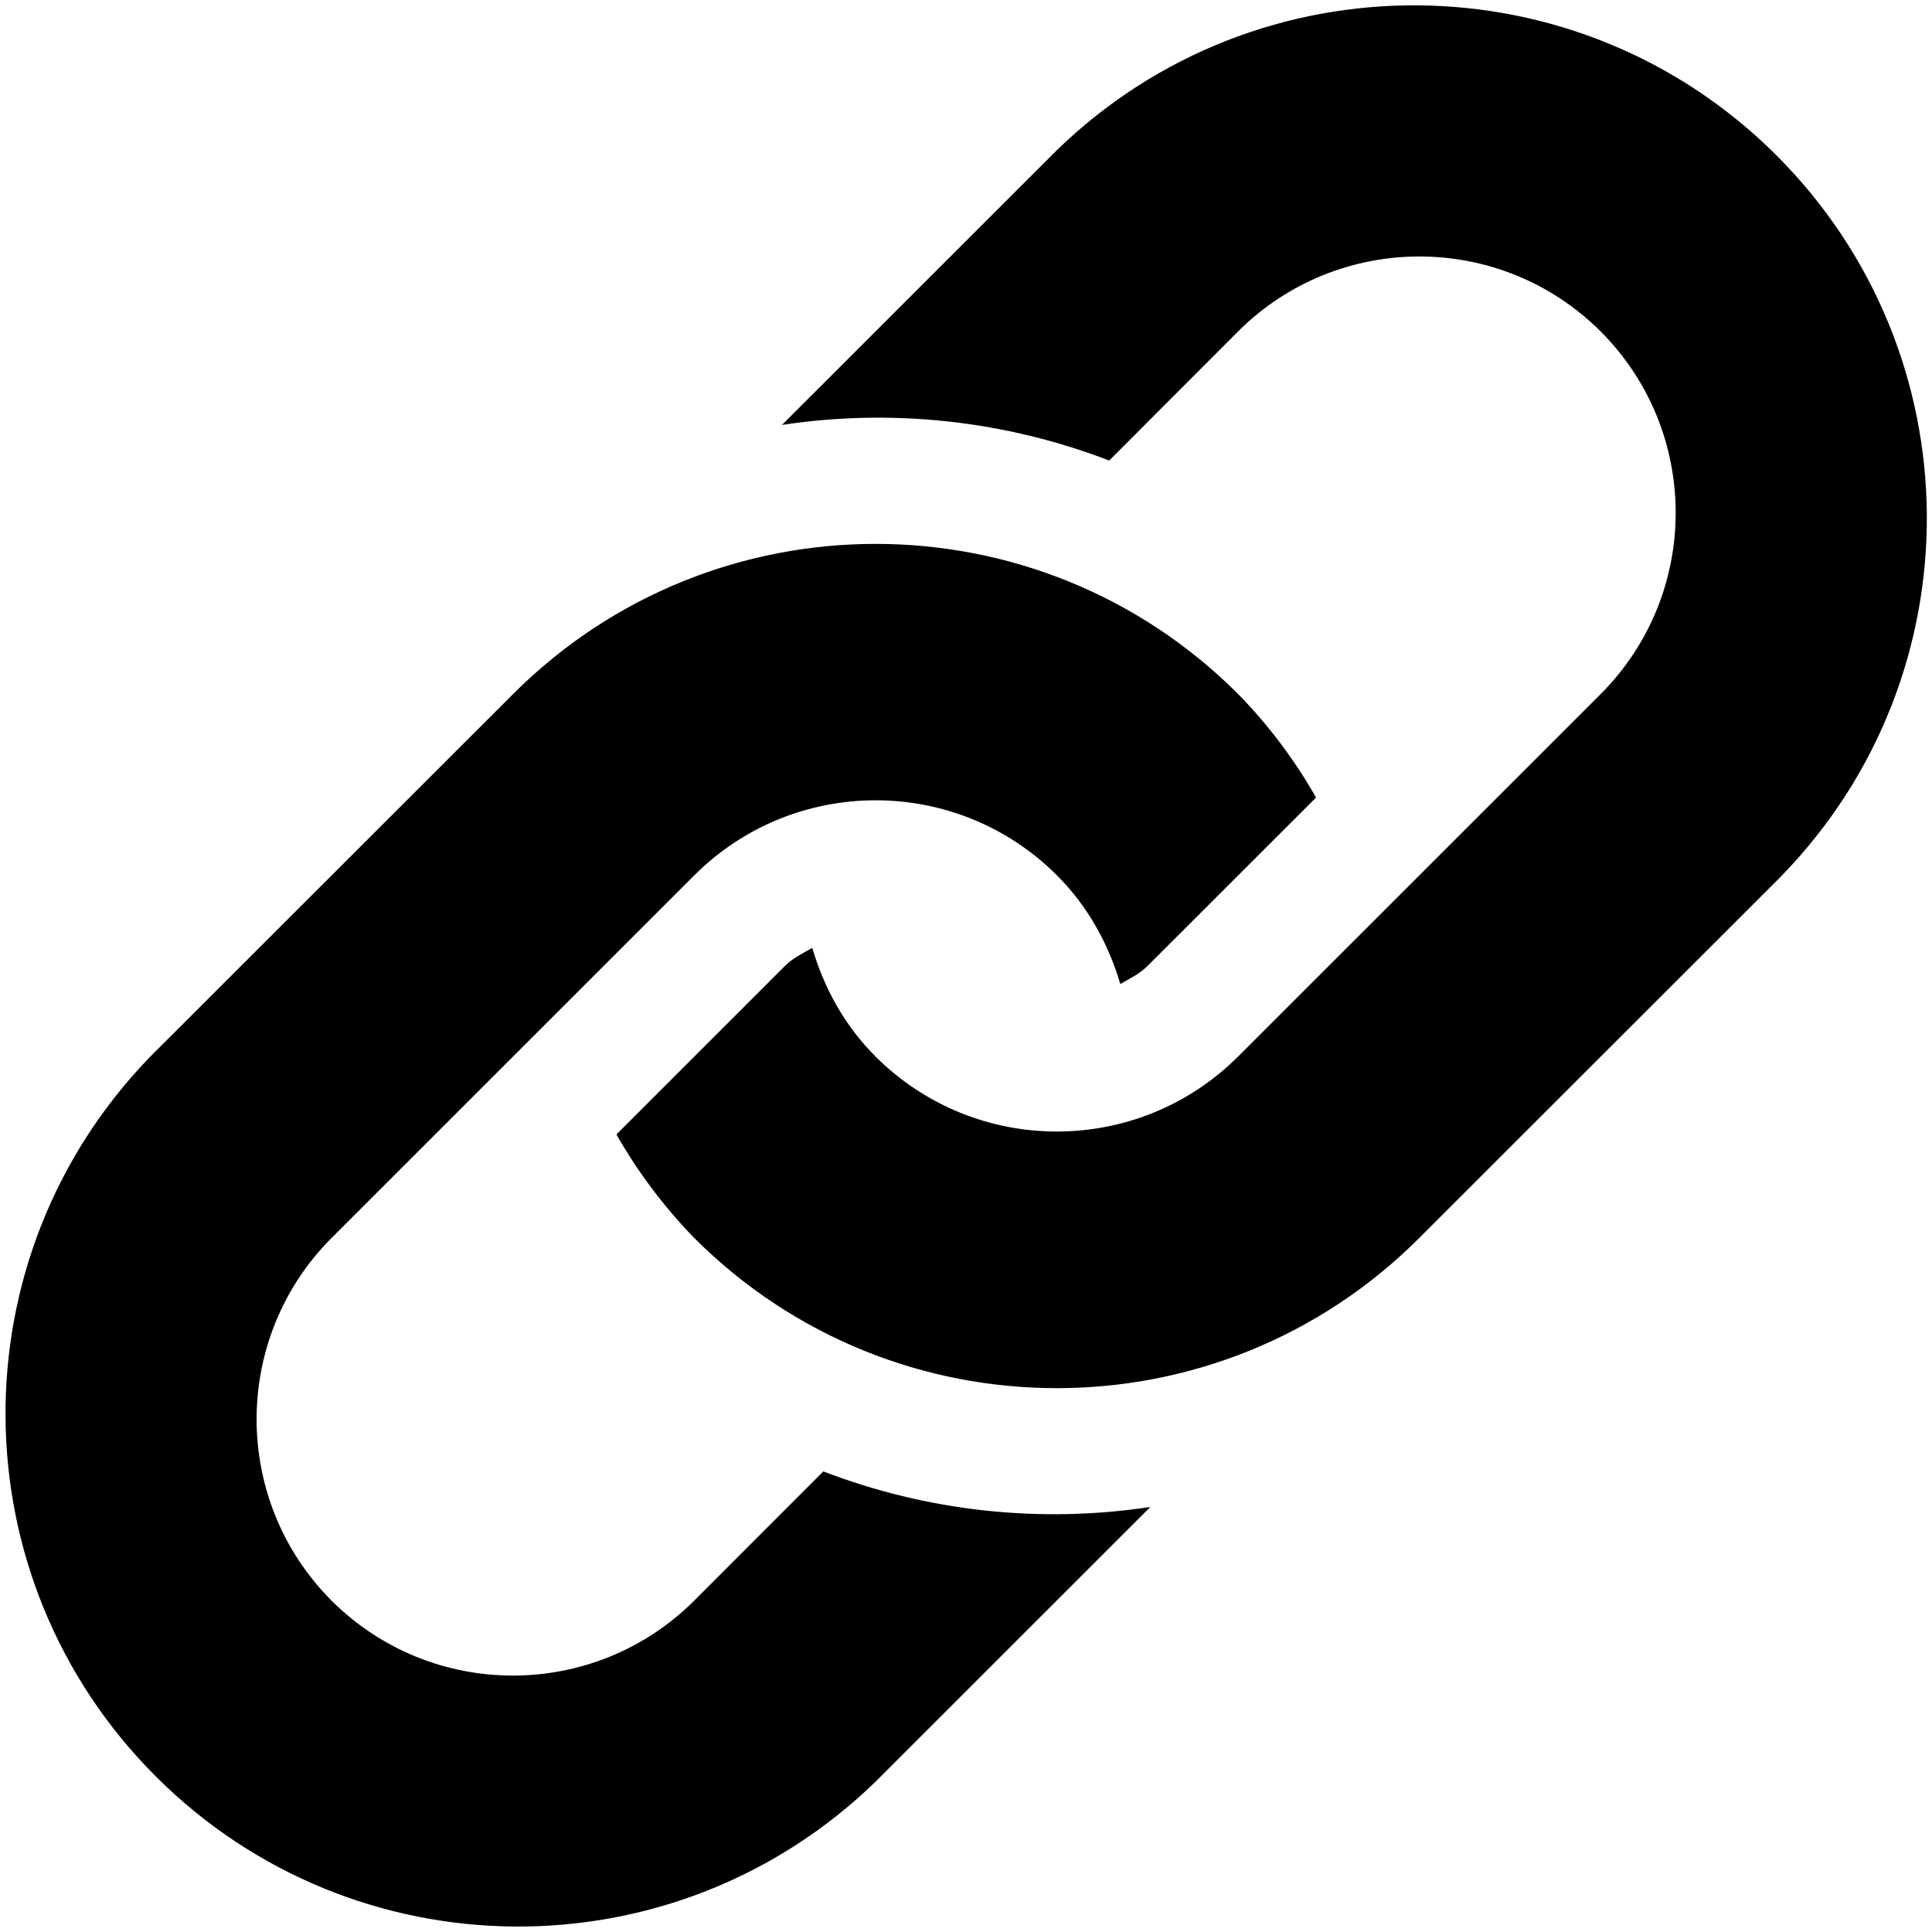
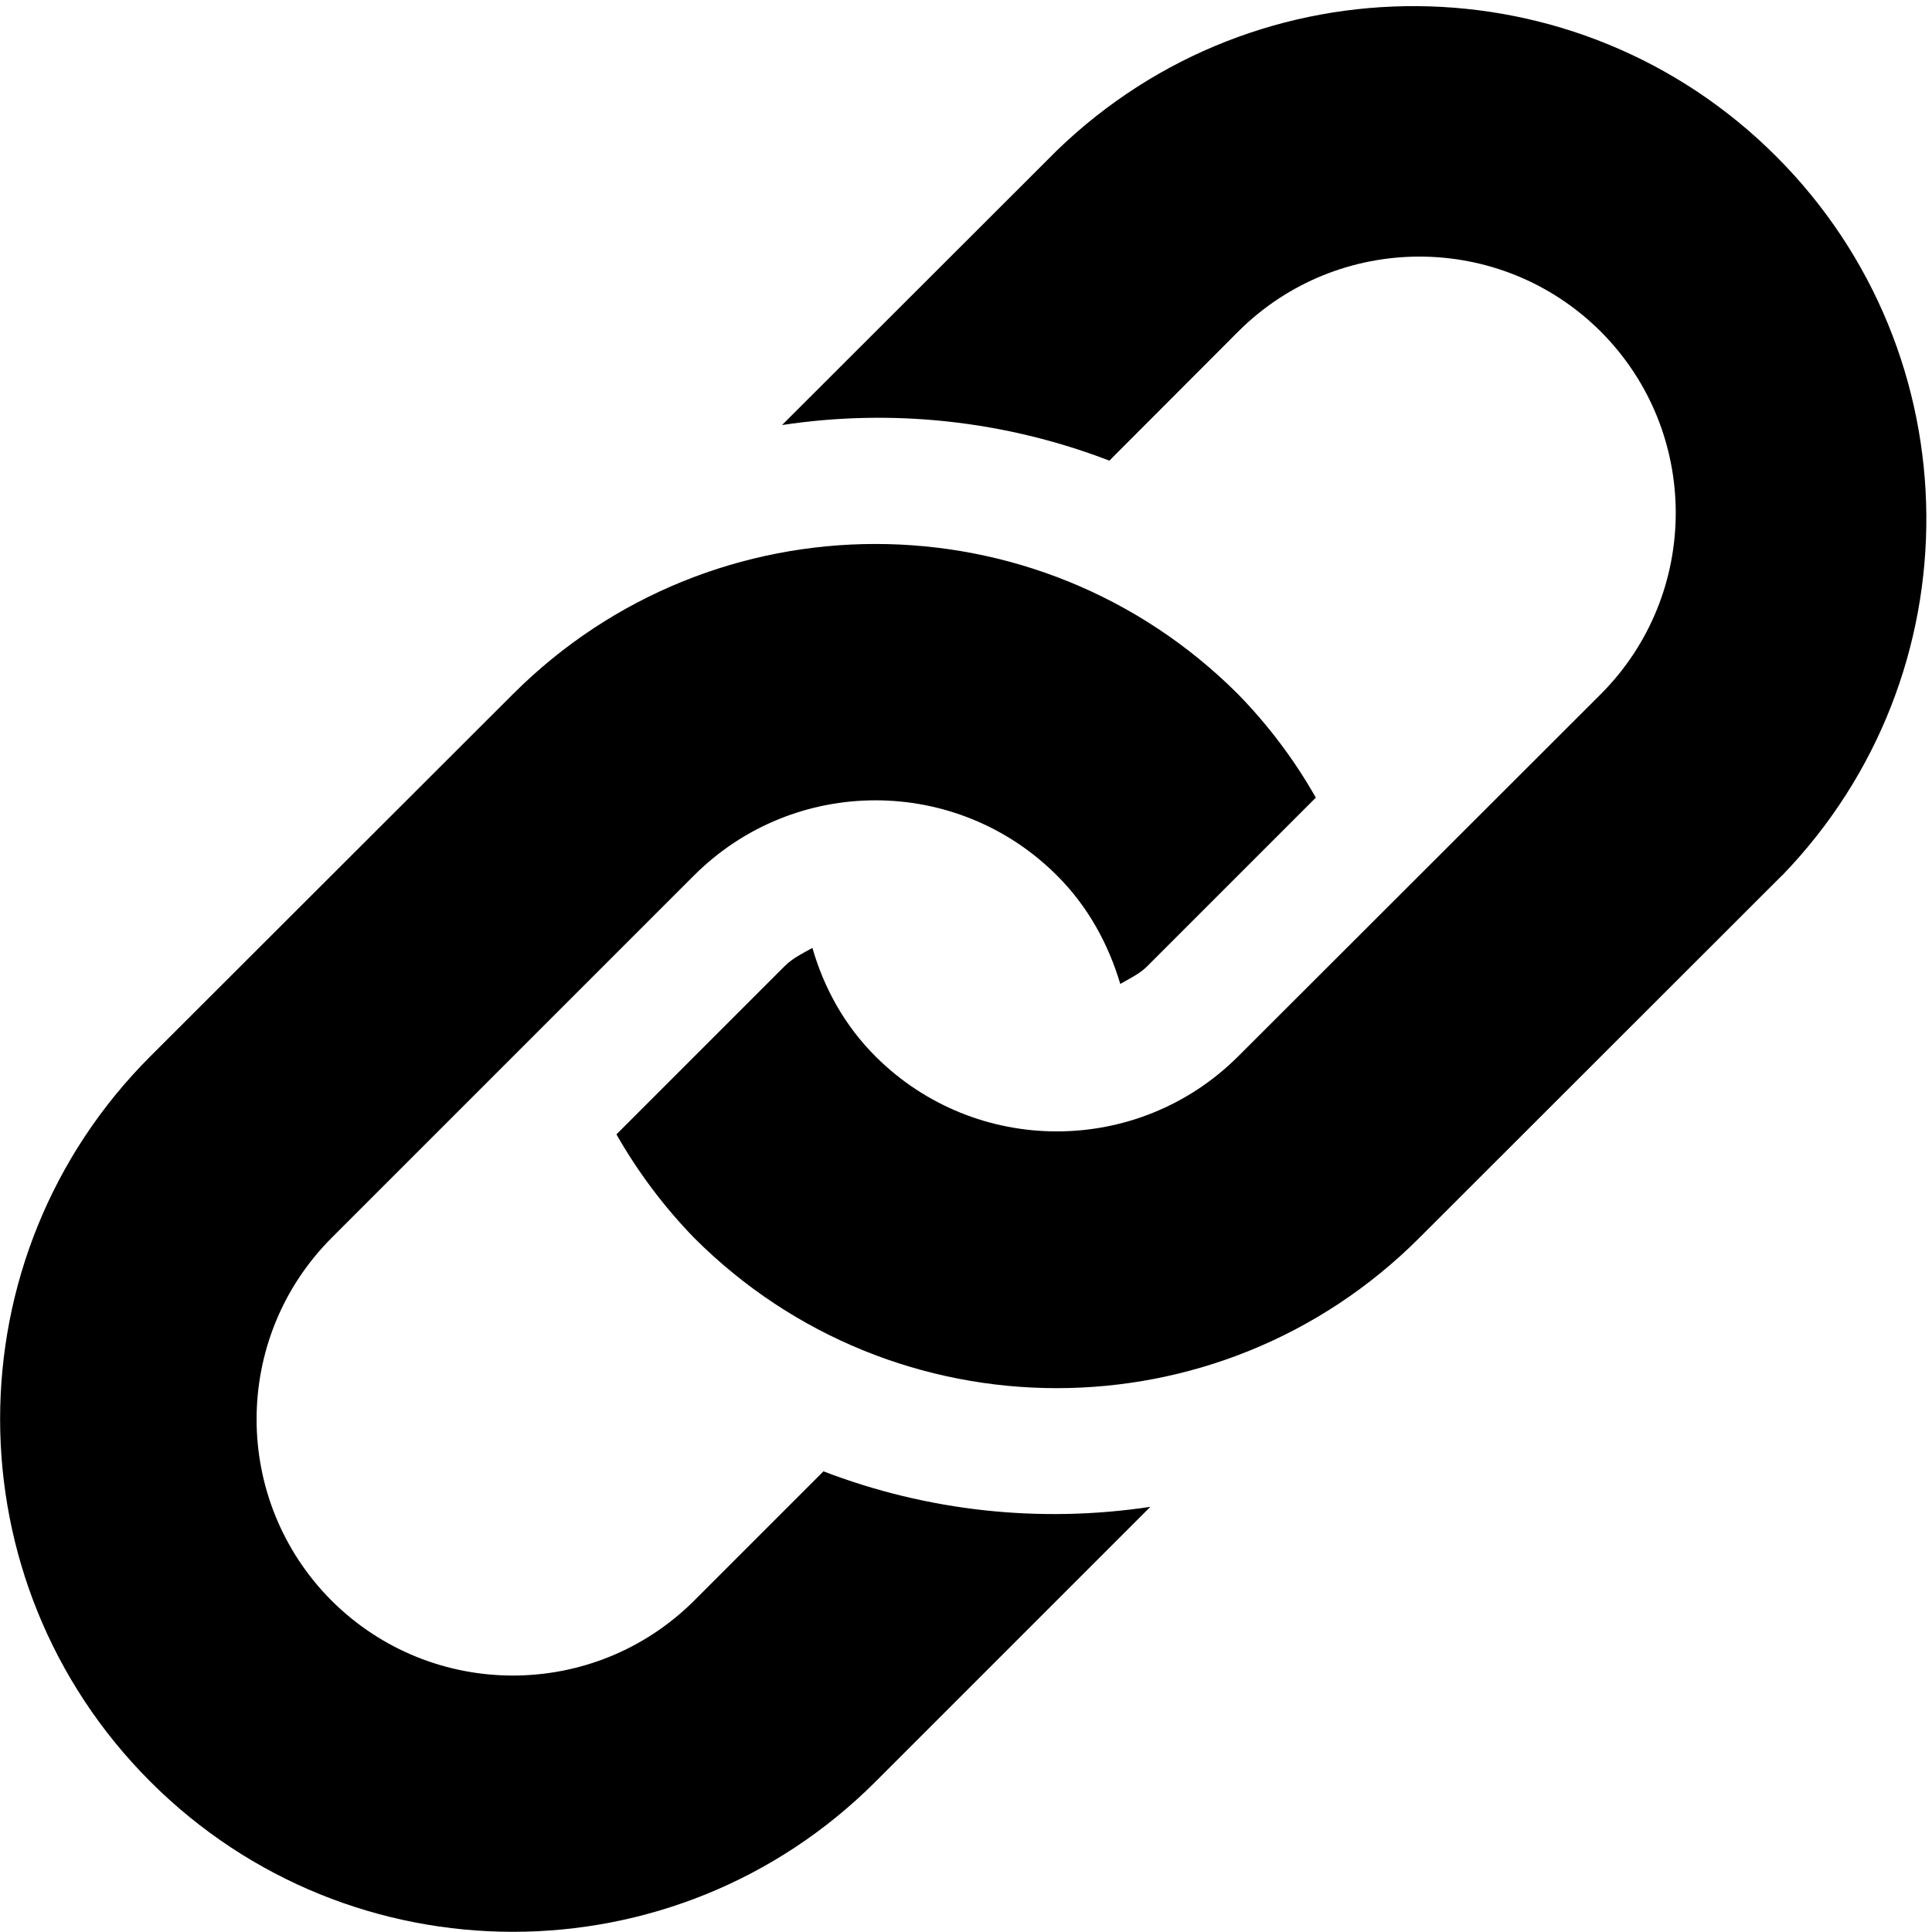
- <svg xmlns="http://www.w3.org/2000/svg" width="16" height="16">
-   <path d="M14.758 7.25l-3.004 3.002a4.245 4.245 0 0 1-6.005 0 4.242 4.242 0 0 1-.644-.857L6.5 8c.067-.067.148-.105.227-.15.096.329.265.641.524.9a2.125 2.125 0 0 0 3.002 0l3.003-3.002a2.125 2.125 0 0 0 0-3.003 2.126 2.126 0 0 0-3.003 0L9.186 3.814a5.328 5.328 0 0 0-2.71-.295l2.276-2.275a4.247 4.247 0 0 1 6.006 6.005zm-7.94 4.936l-1.069 1.07a2.127 2.127 0 0 1-3.003 0 2.127 2.127 0 0 1 0-3.004L5.75 7.249a2.125 2.125 0 0 1 3.003 0c.259.259.427.57.525.9.078-.046.16-.083.226-.15l1.395-1.394a4.173 4.173 0 0 0-.645-.857 4.246 4.246 0 0 0-6.005 0L1.245 8.75a4.247 4.247 0 0 0 6.006 6.005l2.276-2.275a5.324 5.324 0 0 1-2.71-.295z" />
+ <svg xmlns="http://www.w3.org/2000/svg" width="14" height="14">
+   <path d="M12.913 6.344L10.285 8.97a3.714 3.714 0 0 1-5.255 0 3.712 3.712 0 0 1-.563-.75L5.687 7c.06-.059.13-.092.2-.131.083.288.231.56.458.787a1.86 1.86 0 0 0 2.626 0L11.6 5.03a1.86 1.86 0 0 0 0-2.627 1.86 1.86 0 0 0-2.628 0l-.933.935a4.662 4.662 0 0 0-2.372-.258l1.992-1.99a3.716 3.716 0 0 1 5.255 5.254zm-6.947 4.319l-.936.936a1.861 1.861 0 0 1-2.627 0 1.861 1.861 0 0 1 0-2.629L5.03 6.343a1.86 1.86 0 0 1 2.628 0c.227.226.374.499.46.787.068-.04.14-.072.197-.13l1.22-1.22a3.651 3.651 0 0 0-.564-.75 3.715 3.715 0 0 0-5.254 0L1.089 7.655a3.716 3.716 0 0 0 5.256 5.255l1.991-1.991c-.8.121-1.617.032-2.371-.258z" />
</svg>
